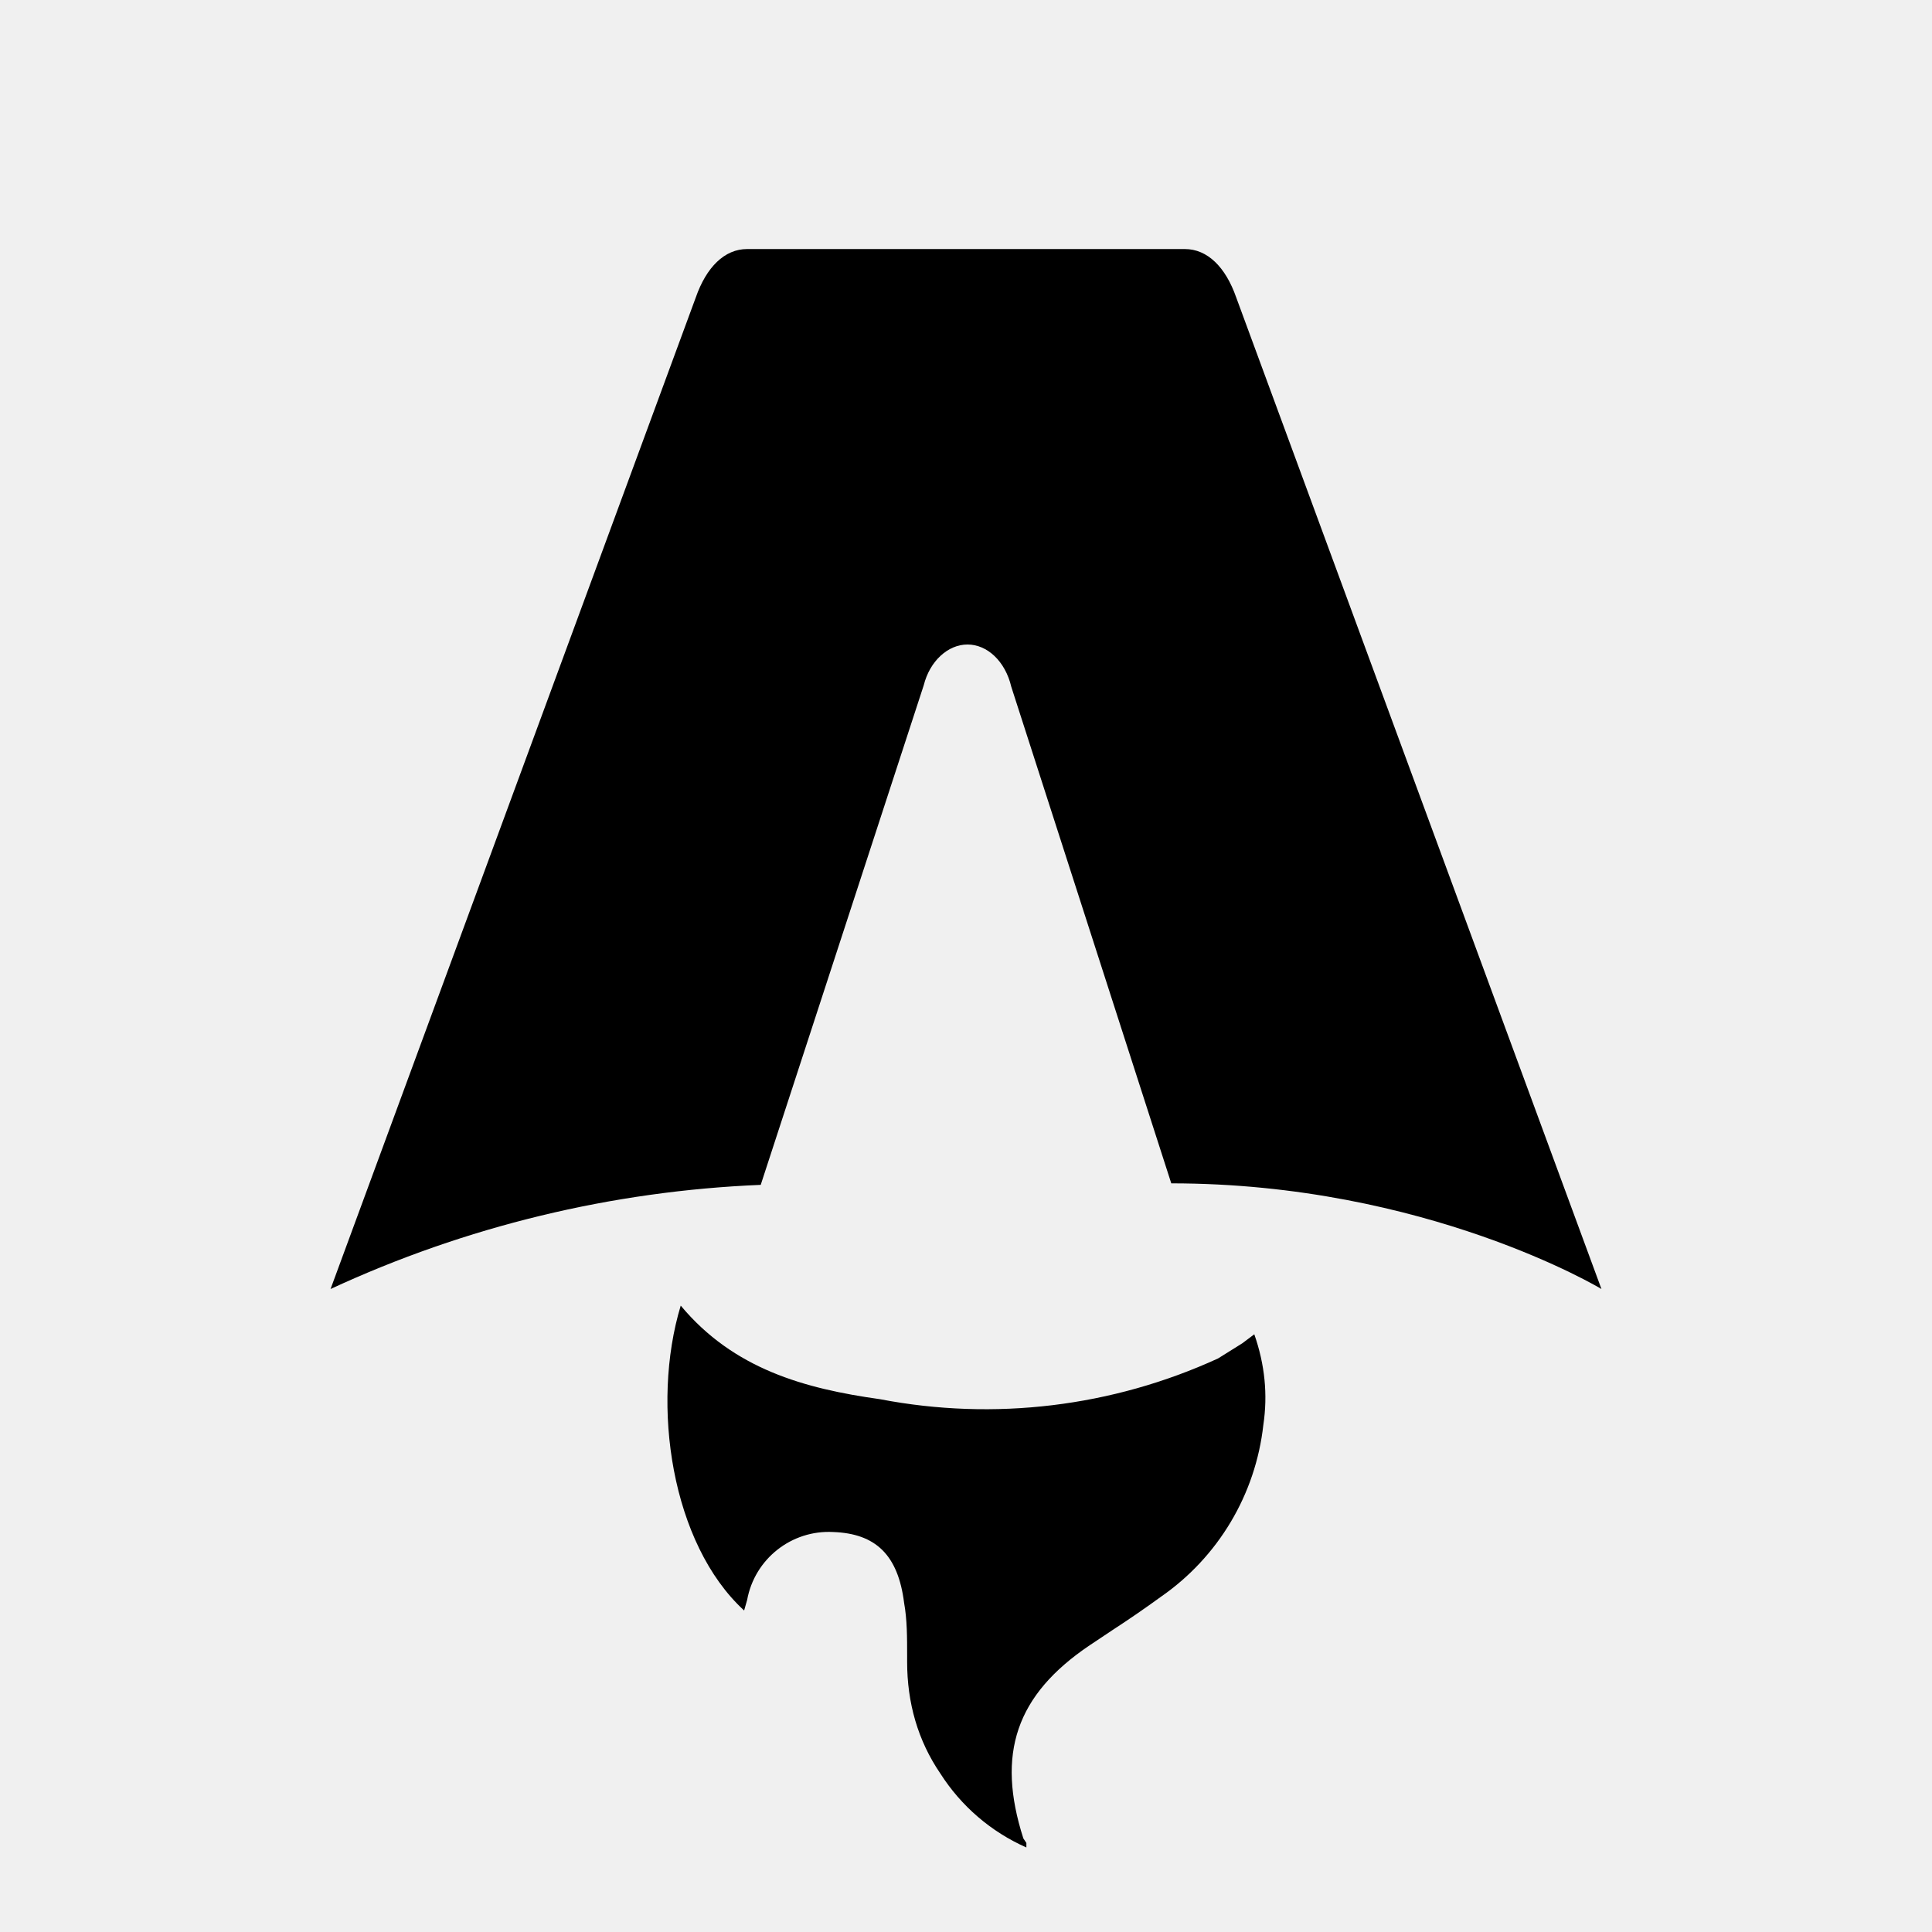
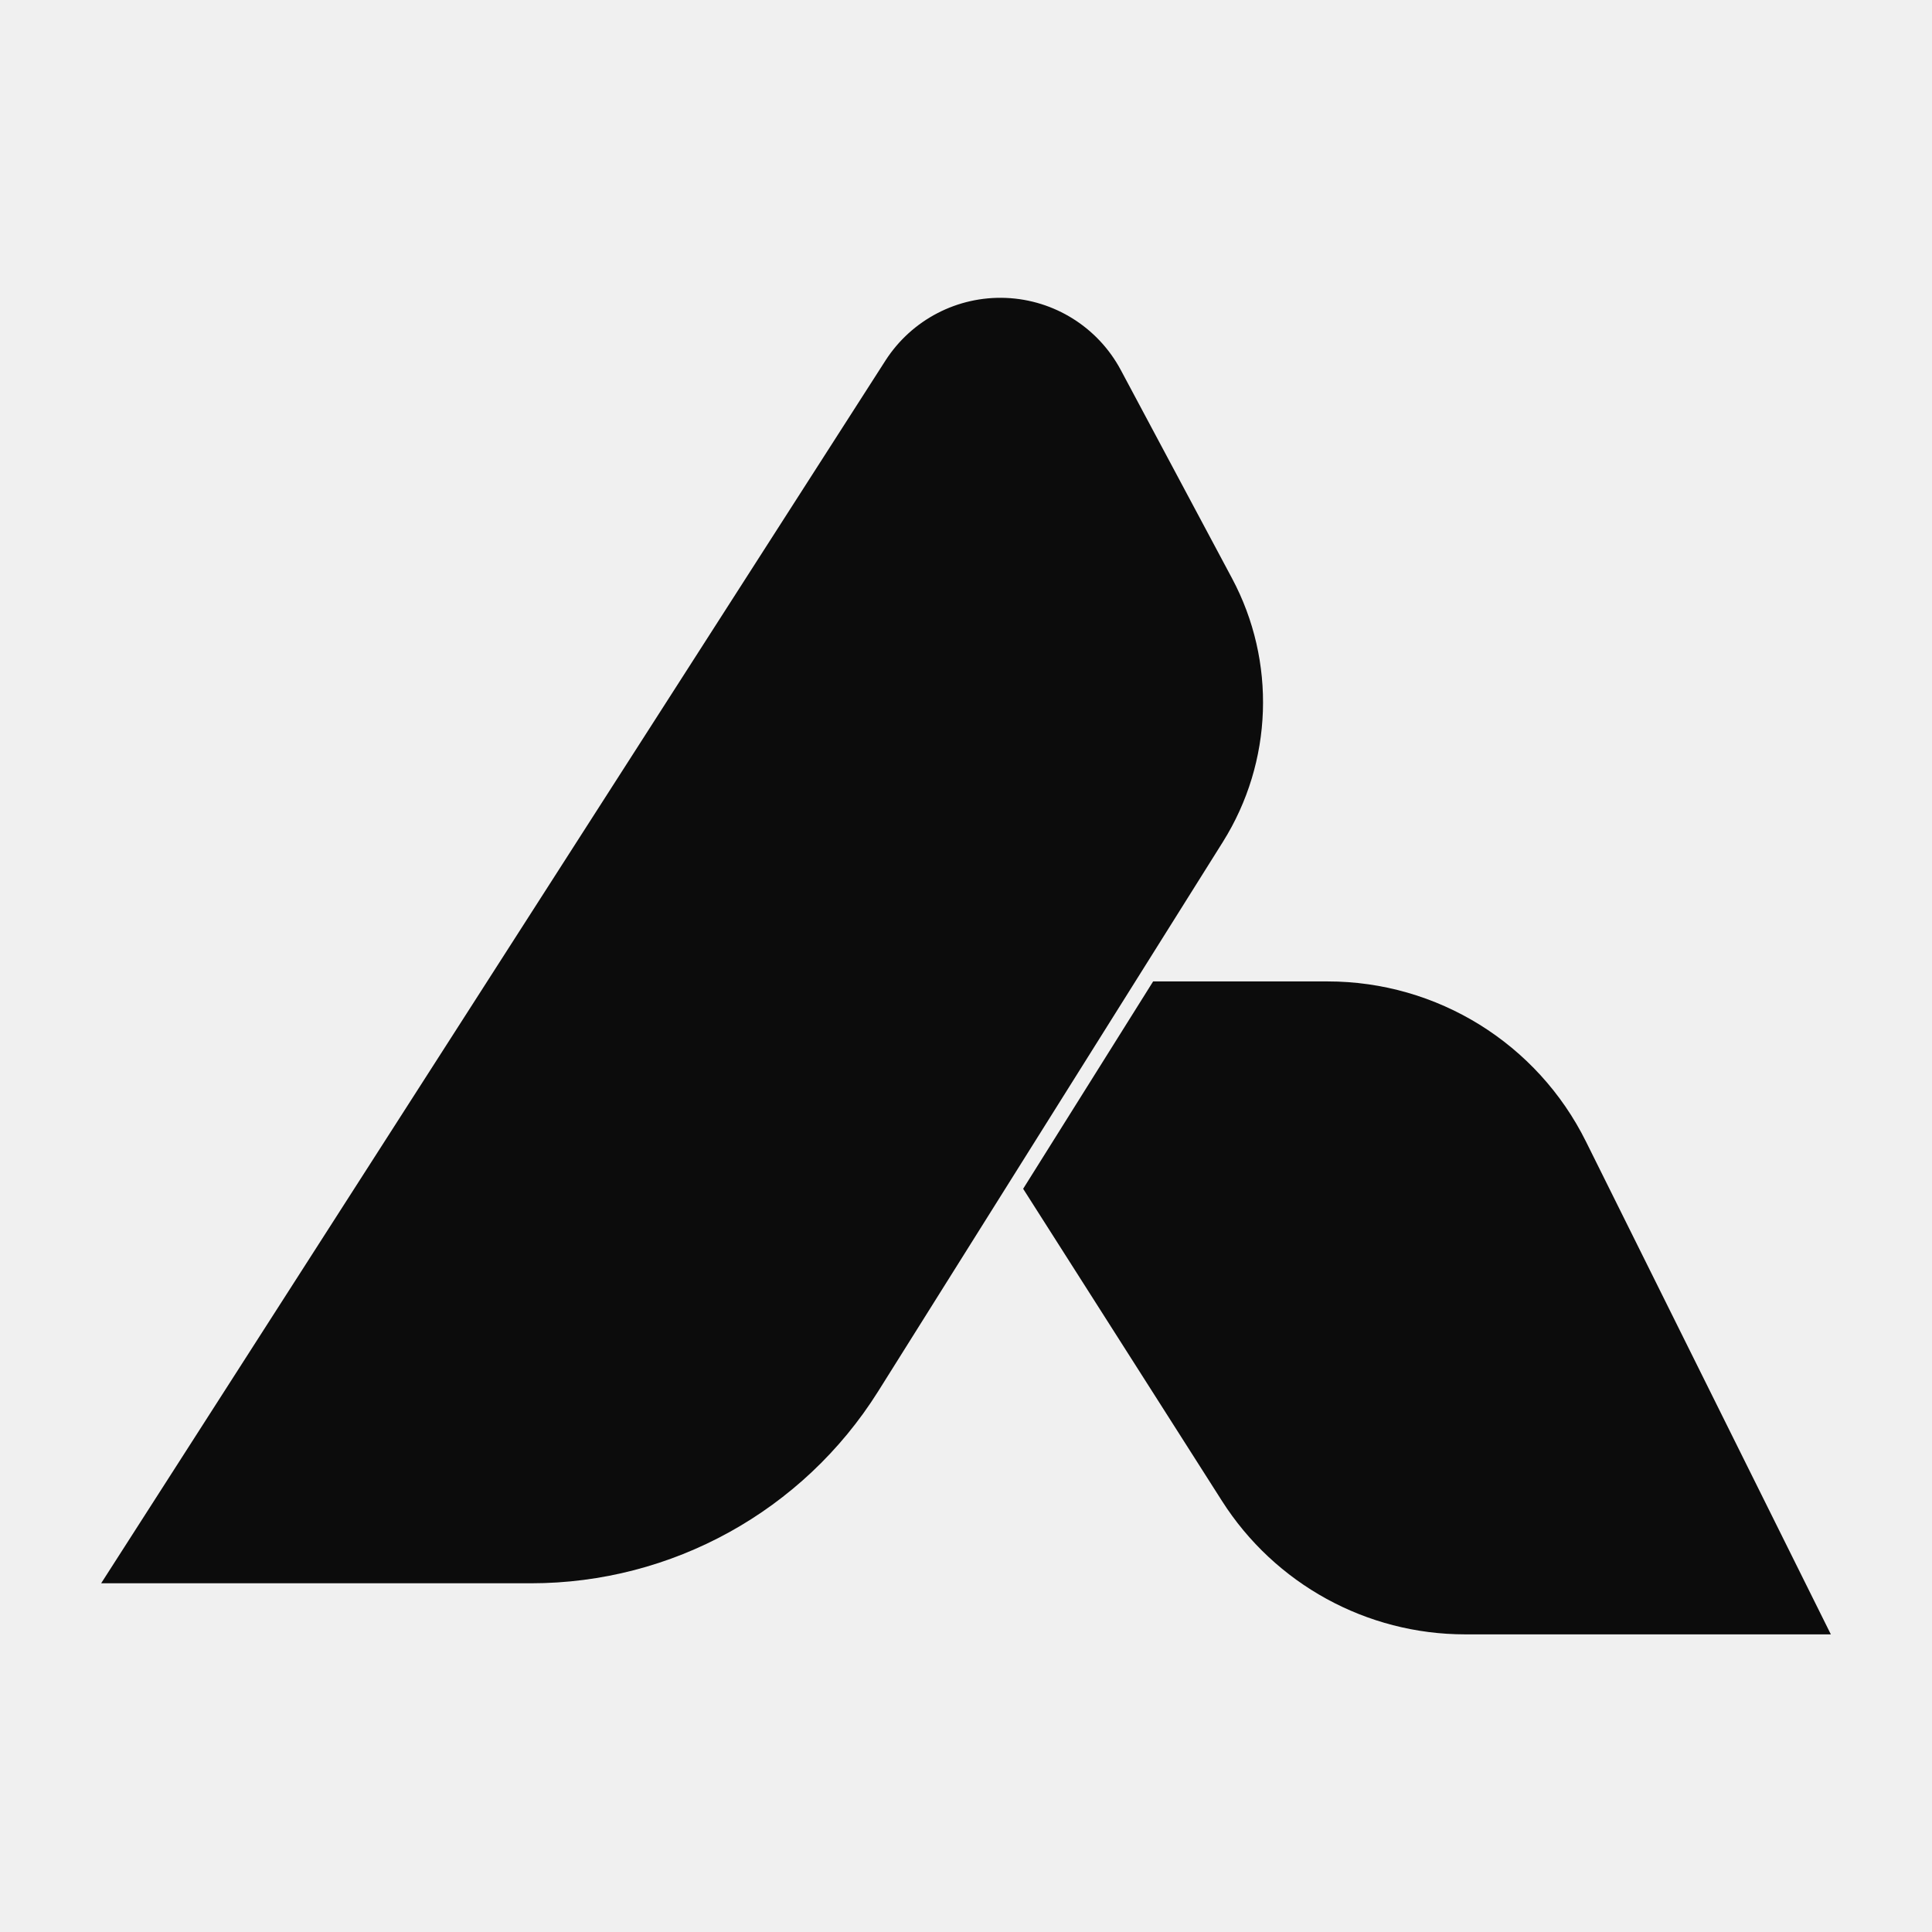
- <svg xmlns="http://www.w3.org/2000/svg" fill="none" viewBox="0 0 128 128">
-   <path d="M50.4 78.5a75.1 75.1 0 0 0-28.5 6.9l24.2-65.7c.7-2 1.9-3.2 3.4-3.2h29c1.5 0 2.7 1.2 3.4 3.2l24.2 65.7s-11.6-7-28.5-7L67 45.5c-.4-1.7-1.6-2.8-2.9-2.8-1.3 0-2.5 1.1-2.9 2.7L50.4 78.5Zm-1.1 28.2Zm-4.2-20.2c-2 6.6-.6 15.8 4.2 20.2a17.5 17.5 0 0 1 .2-.7 5.5 5.5 0 0 1 5.7-4.5c2.8.1 4.3 1.5 4.7 4.7.2 1.1.2 2.3.2 3.5v.4c0 2.7.7 5.2 2.2 7.4a13 13 0 0 0 5.7 4.9v-.3l-.2-.3c-1.8-5.6-.5-9.5 4.4-12.8l1.5-1a73 73 0 0 0 3.2-2.2 16 16 0 0 0 6.8-11.4c.3-2 .1-4-.6-6l-.8.6-1.6 1a37 37 0 0 1-22.4 2.7c-5-.7-9.7-2-13.2-6.2Z" />
-   <style>
-         path { fill: #000; }
-         @media (prefers-color-scheme: dark) {
-             path { fill: #FFF; }
-         }
-     </style>
+ <svg xmlns="http://www.w3.org/2000/svg" viewBox="-20 -58.85 382 382">
+   <style>path{fill:#0c0c0c}@media(prefers-color-scheme:dark){path{fill:#f0f0ee}}</style>
+   <path d="M155.1 12.4 A27.0 27.0 0 0 1 201.6 14.3 L223.6 55.5 A52.0 52.0 0 0 1 221.8 107.6 L153.6 216.3 A81.0 81.0 0 0 1 85.0 254.2 L0.0 254.2 Z" />
+   <path d="M208.0 135.2 L242.5 135.2 A57.0 57.0 0 0 1 293.6 166.9 L342.0 264.3 L269.7 264.3 A57.0 57.0 0 0 1 221.6 237.9 L182.3 176.2 Z" />
</svg>
